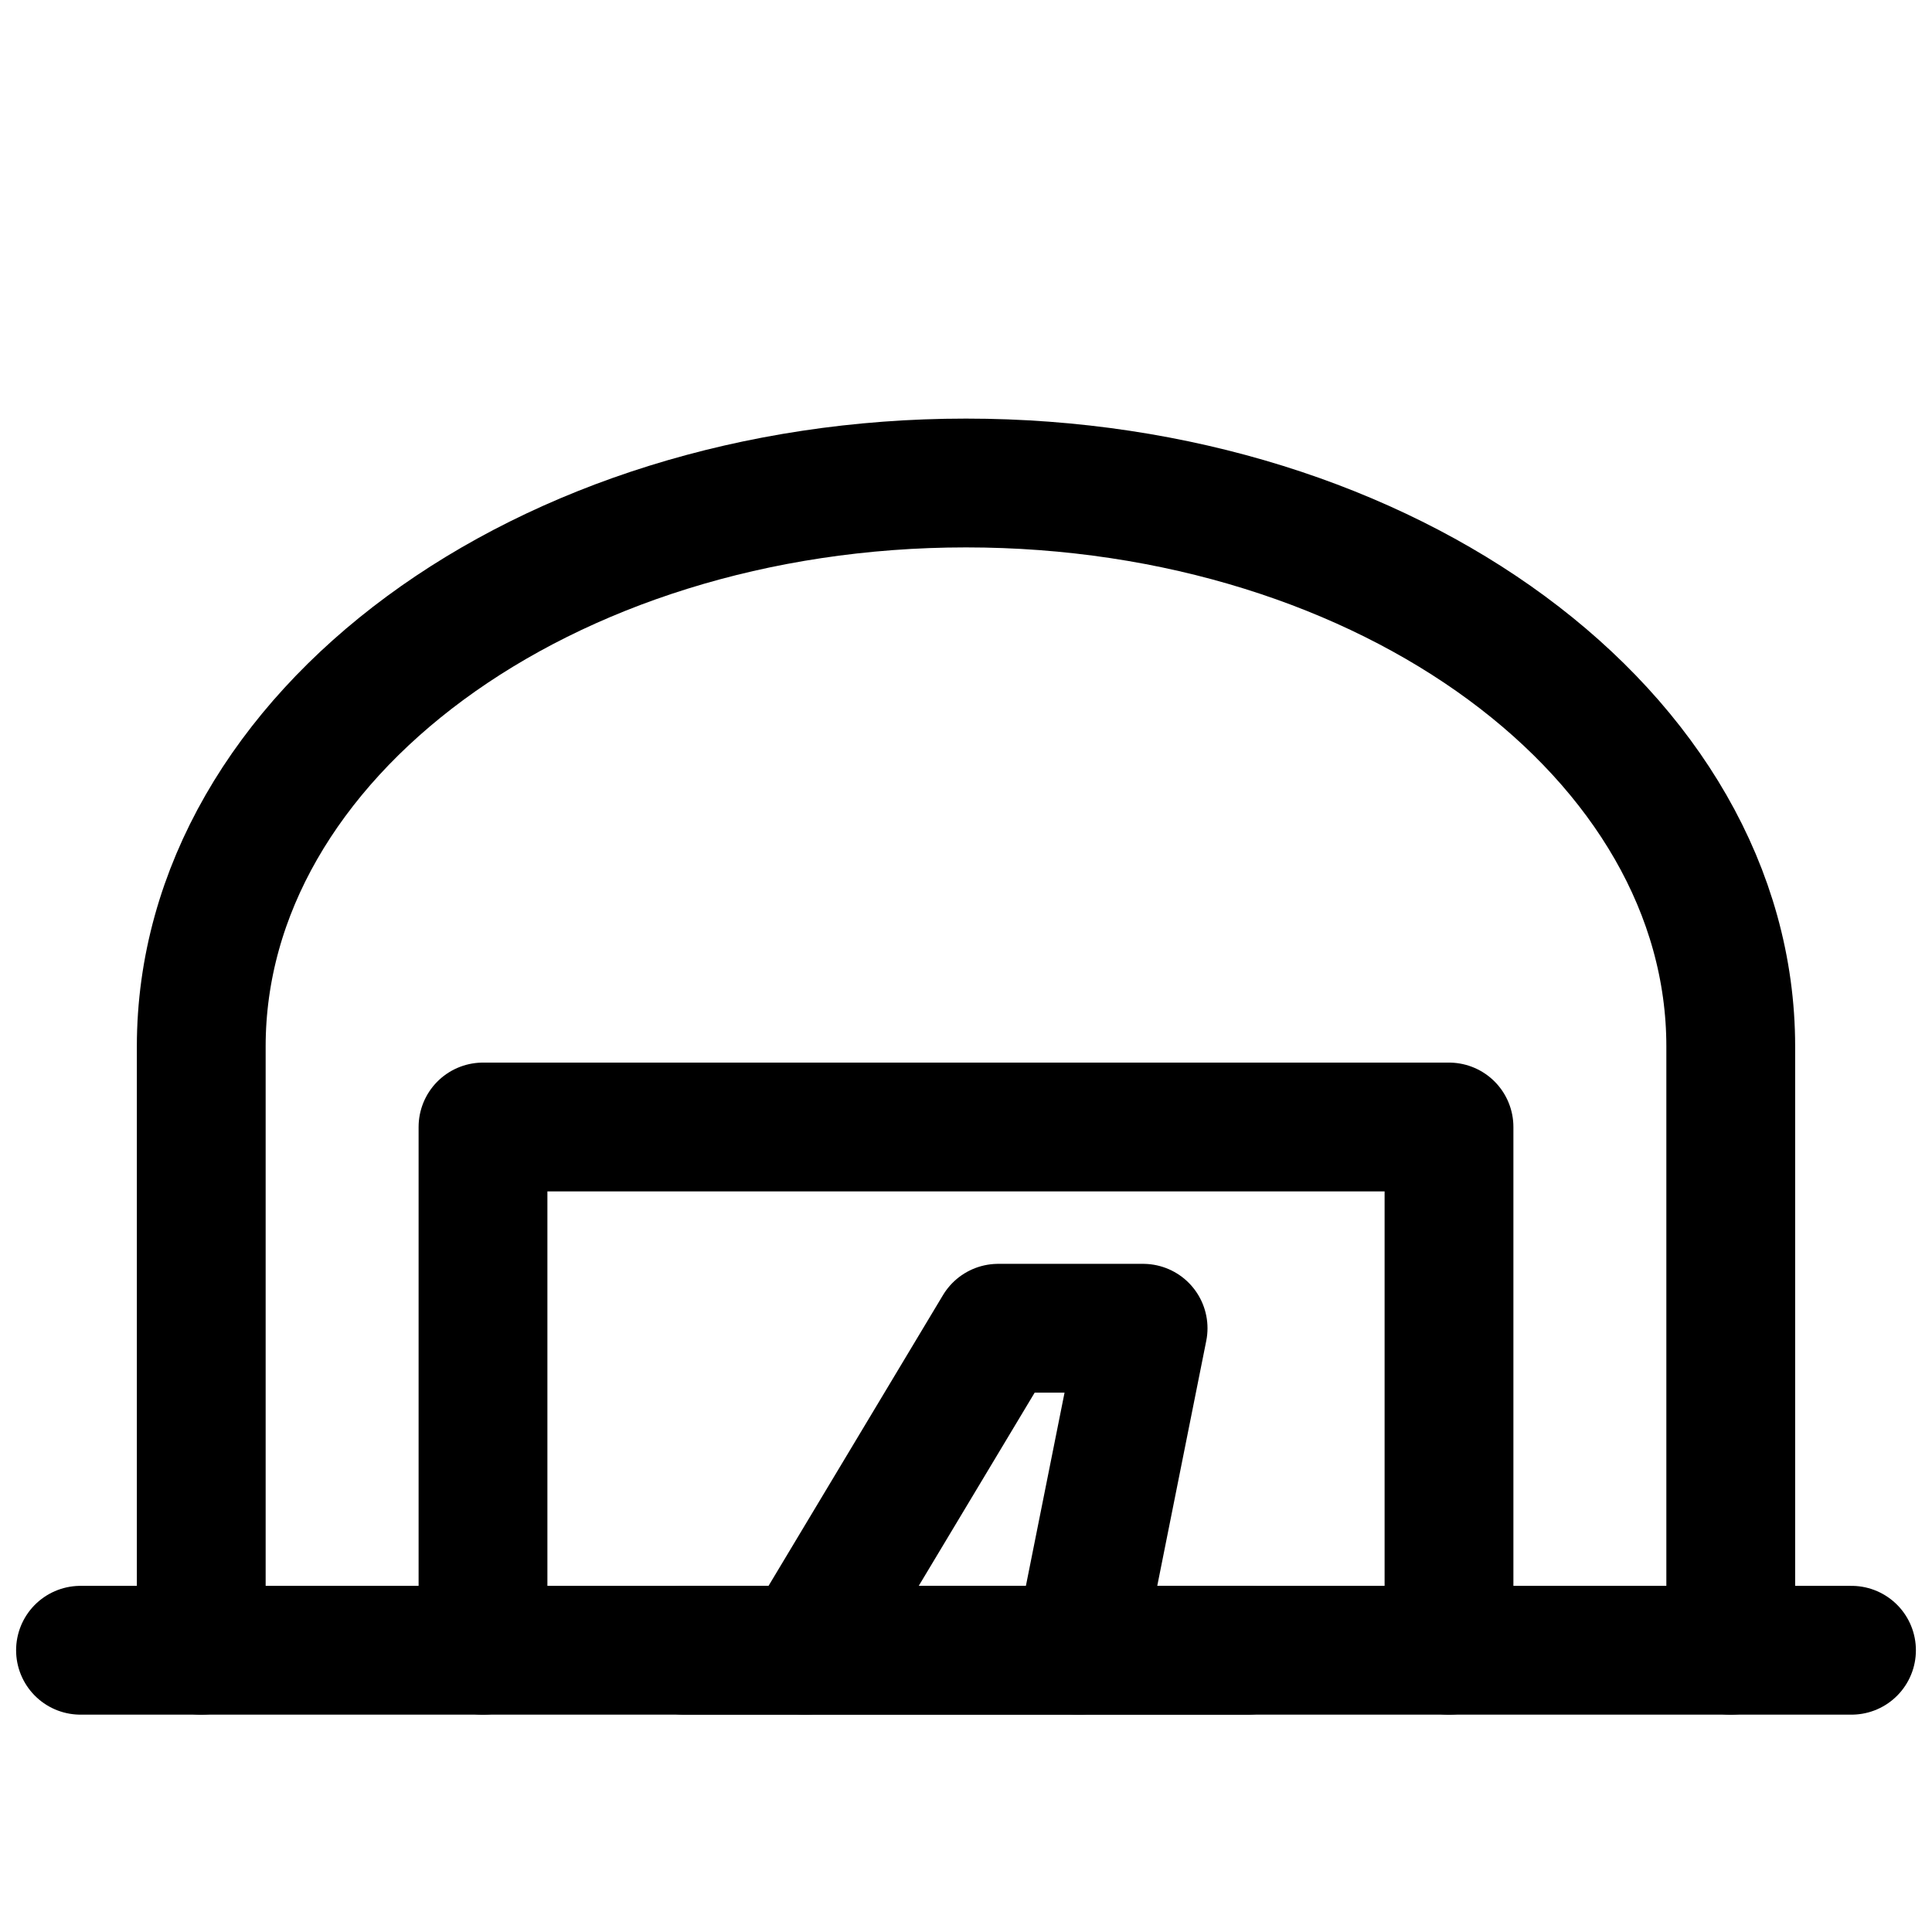
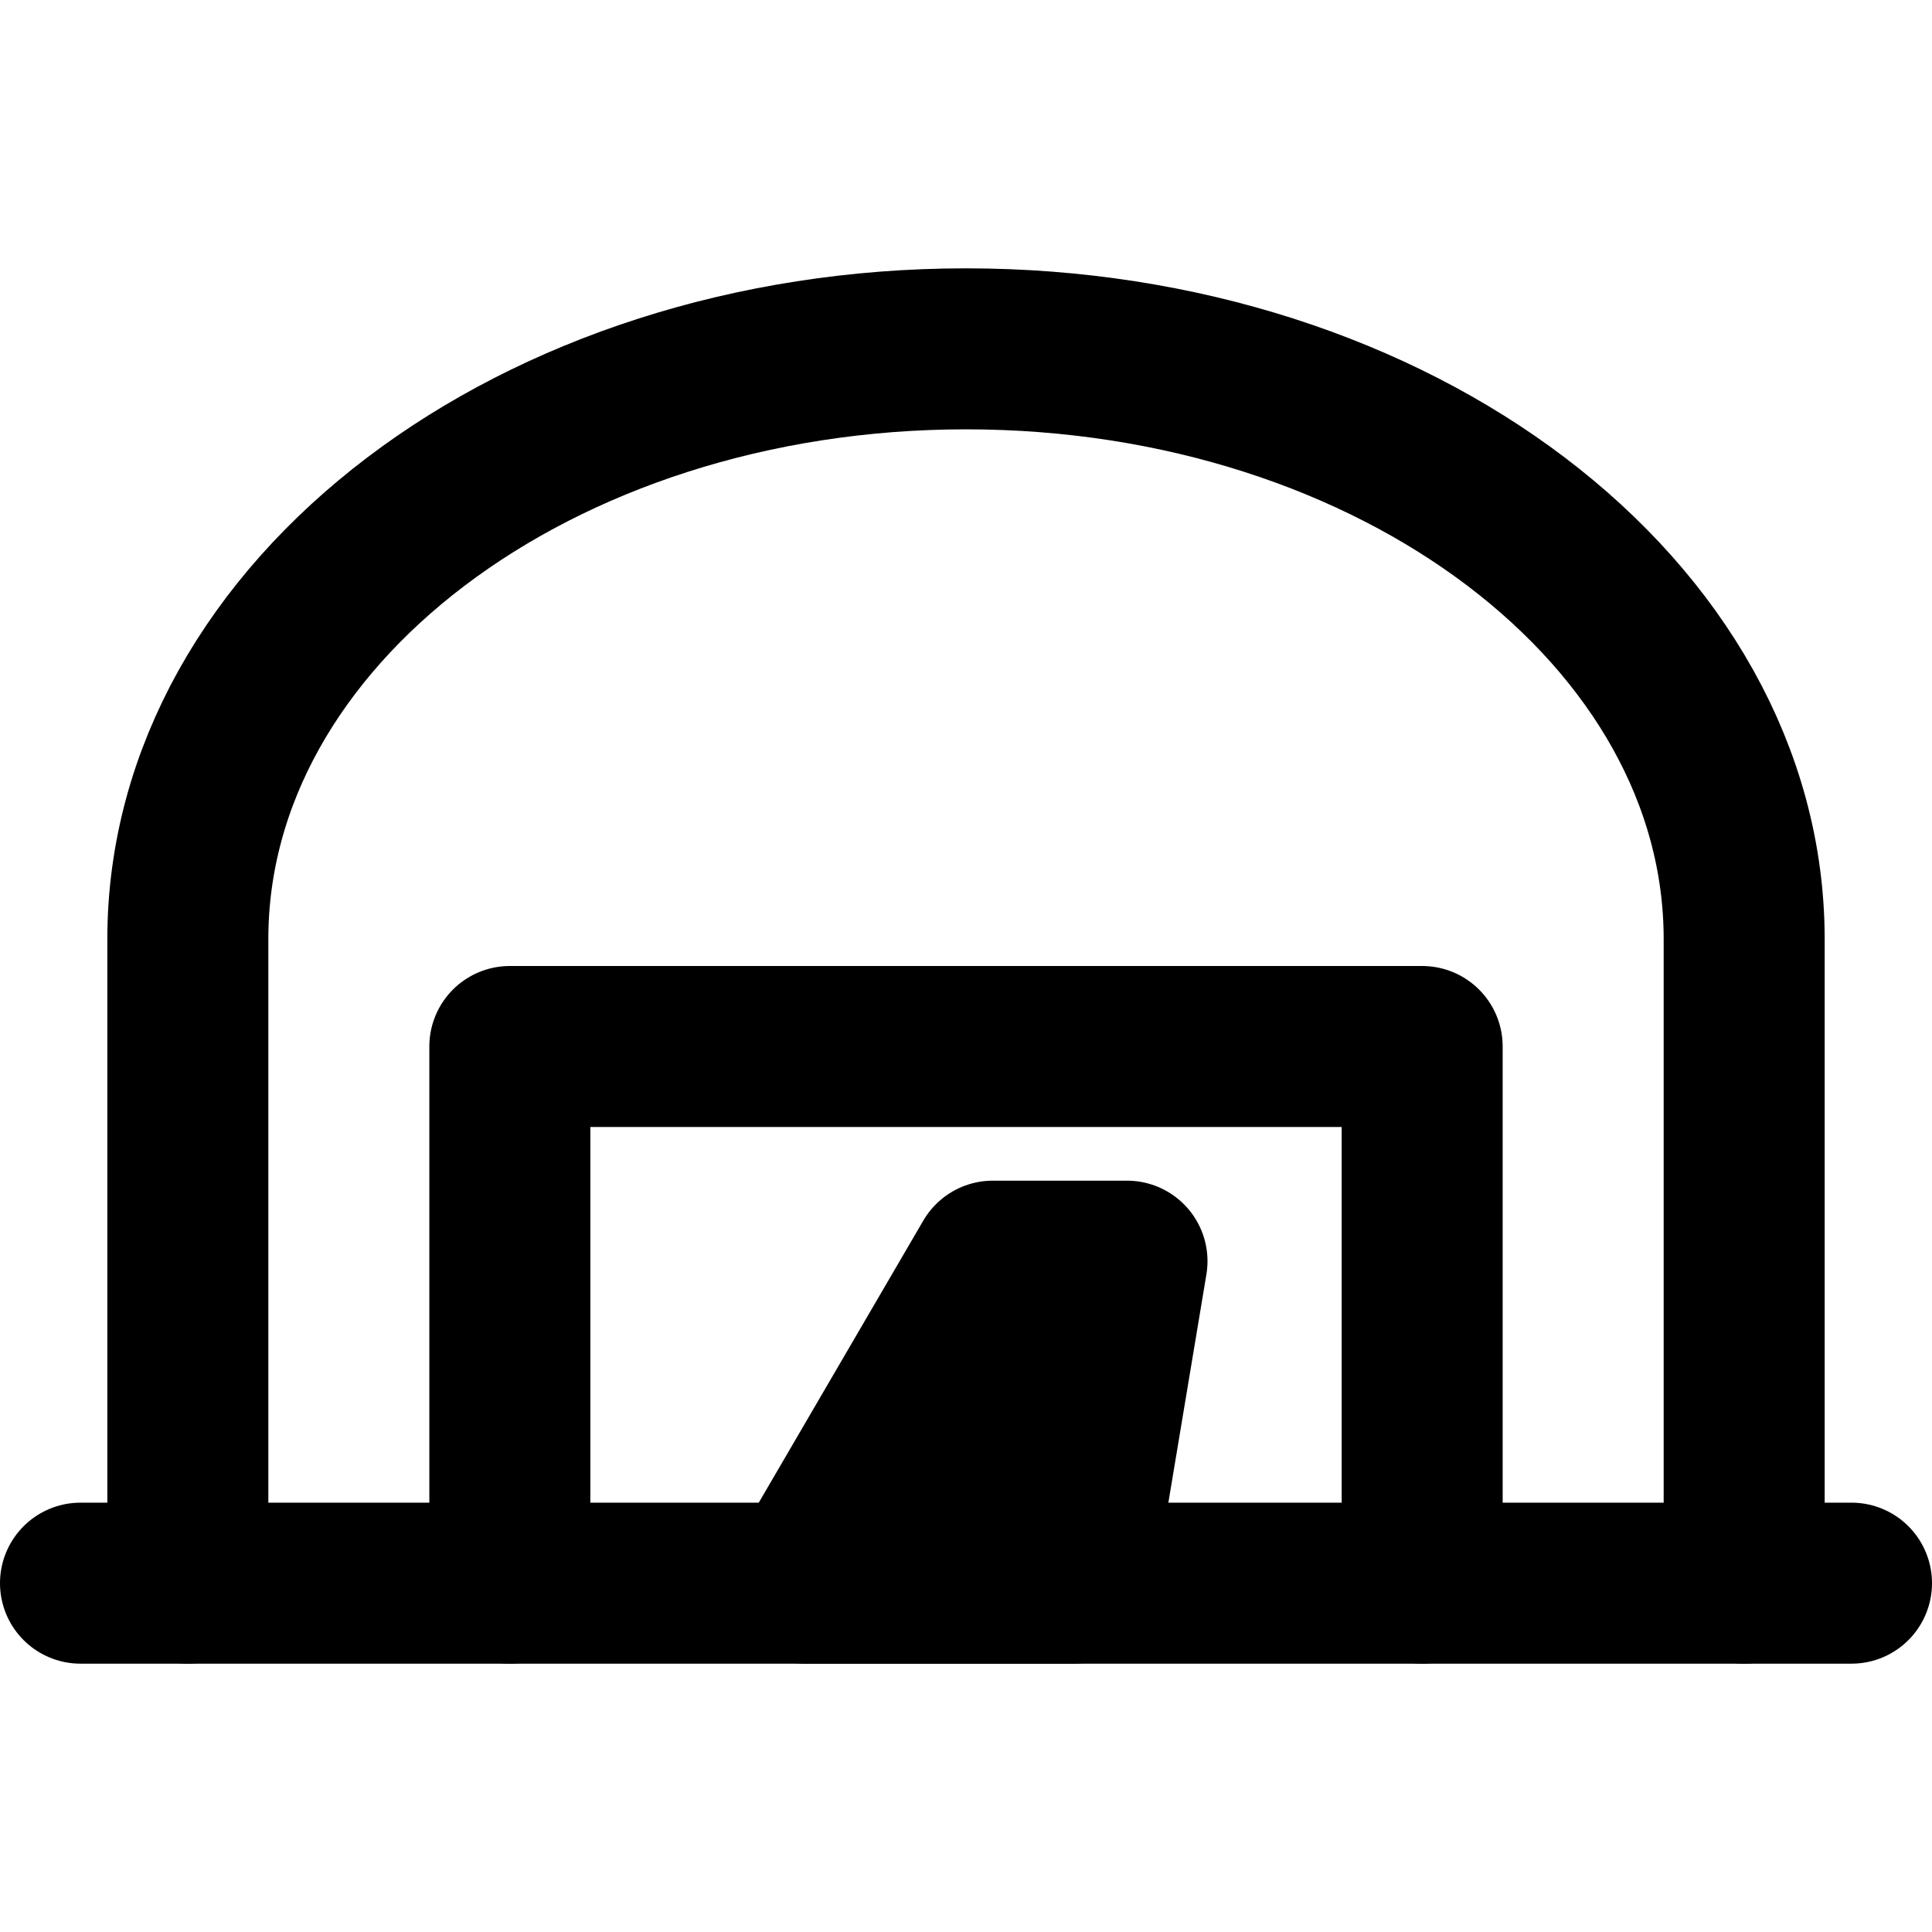
- <svg xmlns="http://www.w3.org/2000/svg" width="24" height="24" viewBox="0 0 24 24" fill="none" stroke="currentColor" stroke-width="1.6" stroke-linecap="round" stroke-linejoin="round">
-   <path d="M1 20.5h22" />
-   <path d="M2.5 20.5V13a9.5 7 0 0 1 19 0v7.5" />
-   <path d="M6 20.5V14h12v6.5" />
-   <path d="M10 20.5l2.4-4h1.8l-.8 4" />
-   <path d="M8.5 20.5h7" />
+ <svg xmlns="http://www.w3.org/2000/svg" width="24" height="24" viewBox="0 0 36 36" fill="none" stroke="currentColor" stroke-width="3" stroke-linecap="round" stroke-linejoin="round">
+   <path d="M1.5 29.5h33" />
+   <path d="M3.5 29.5v-12a14.5 11 0 0 1 29 0v12" />
+   <path d="M9.5 29.5v-10h17v10" />
+   <path d="M15 29.5l3.5-6H21l-1 6z" fill="currentColor" />
</svg>
